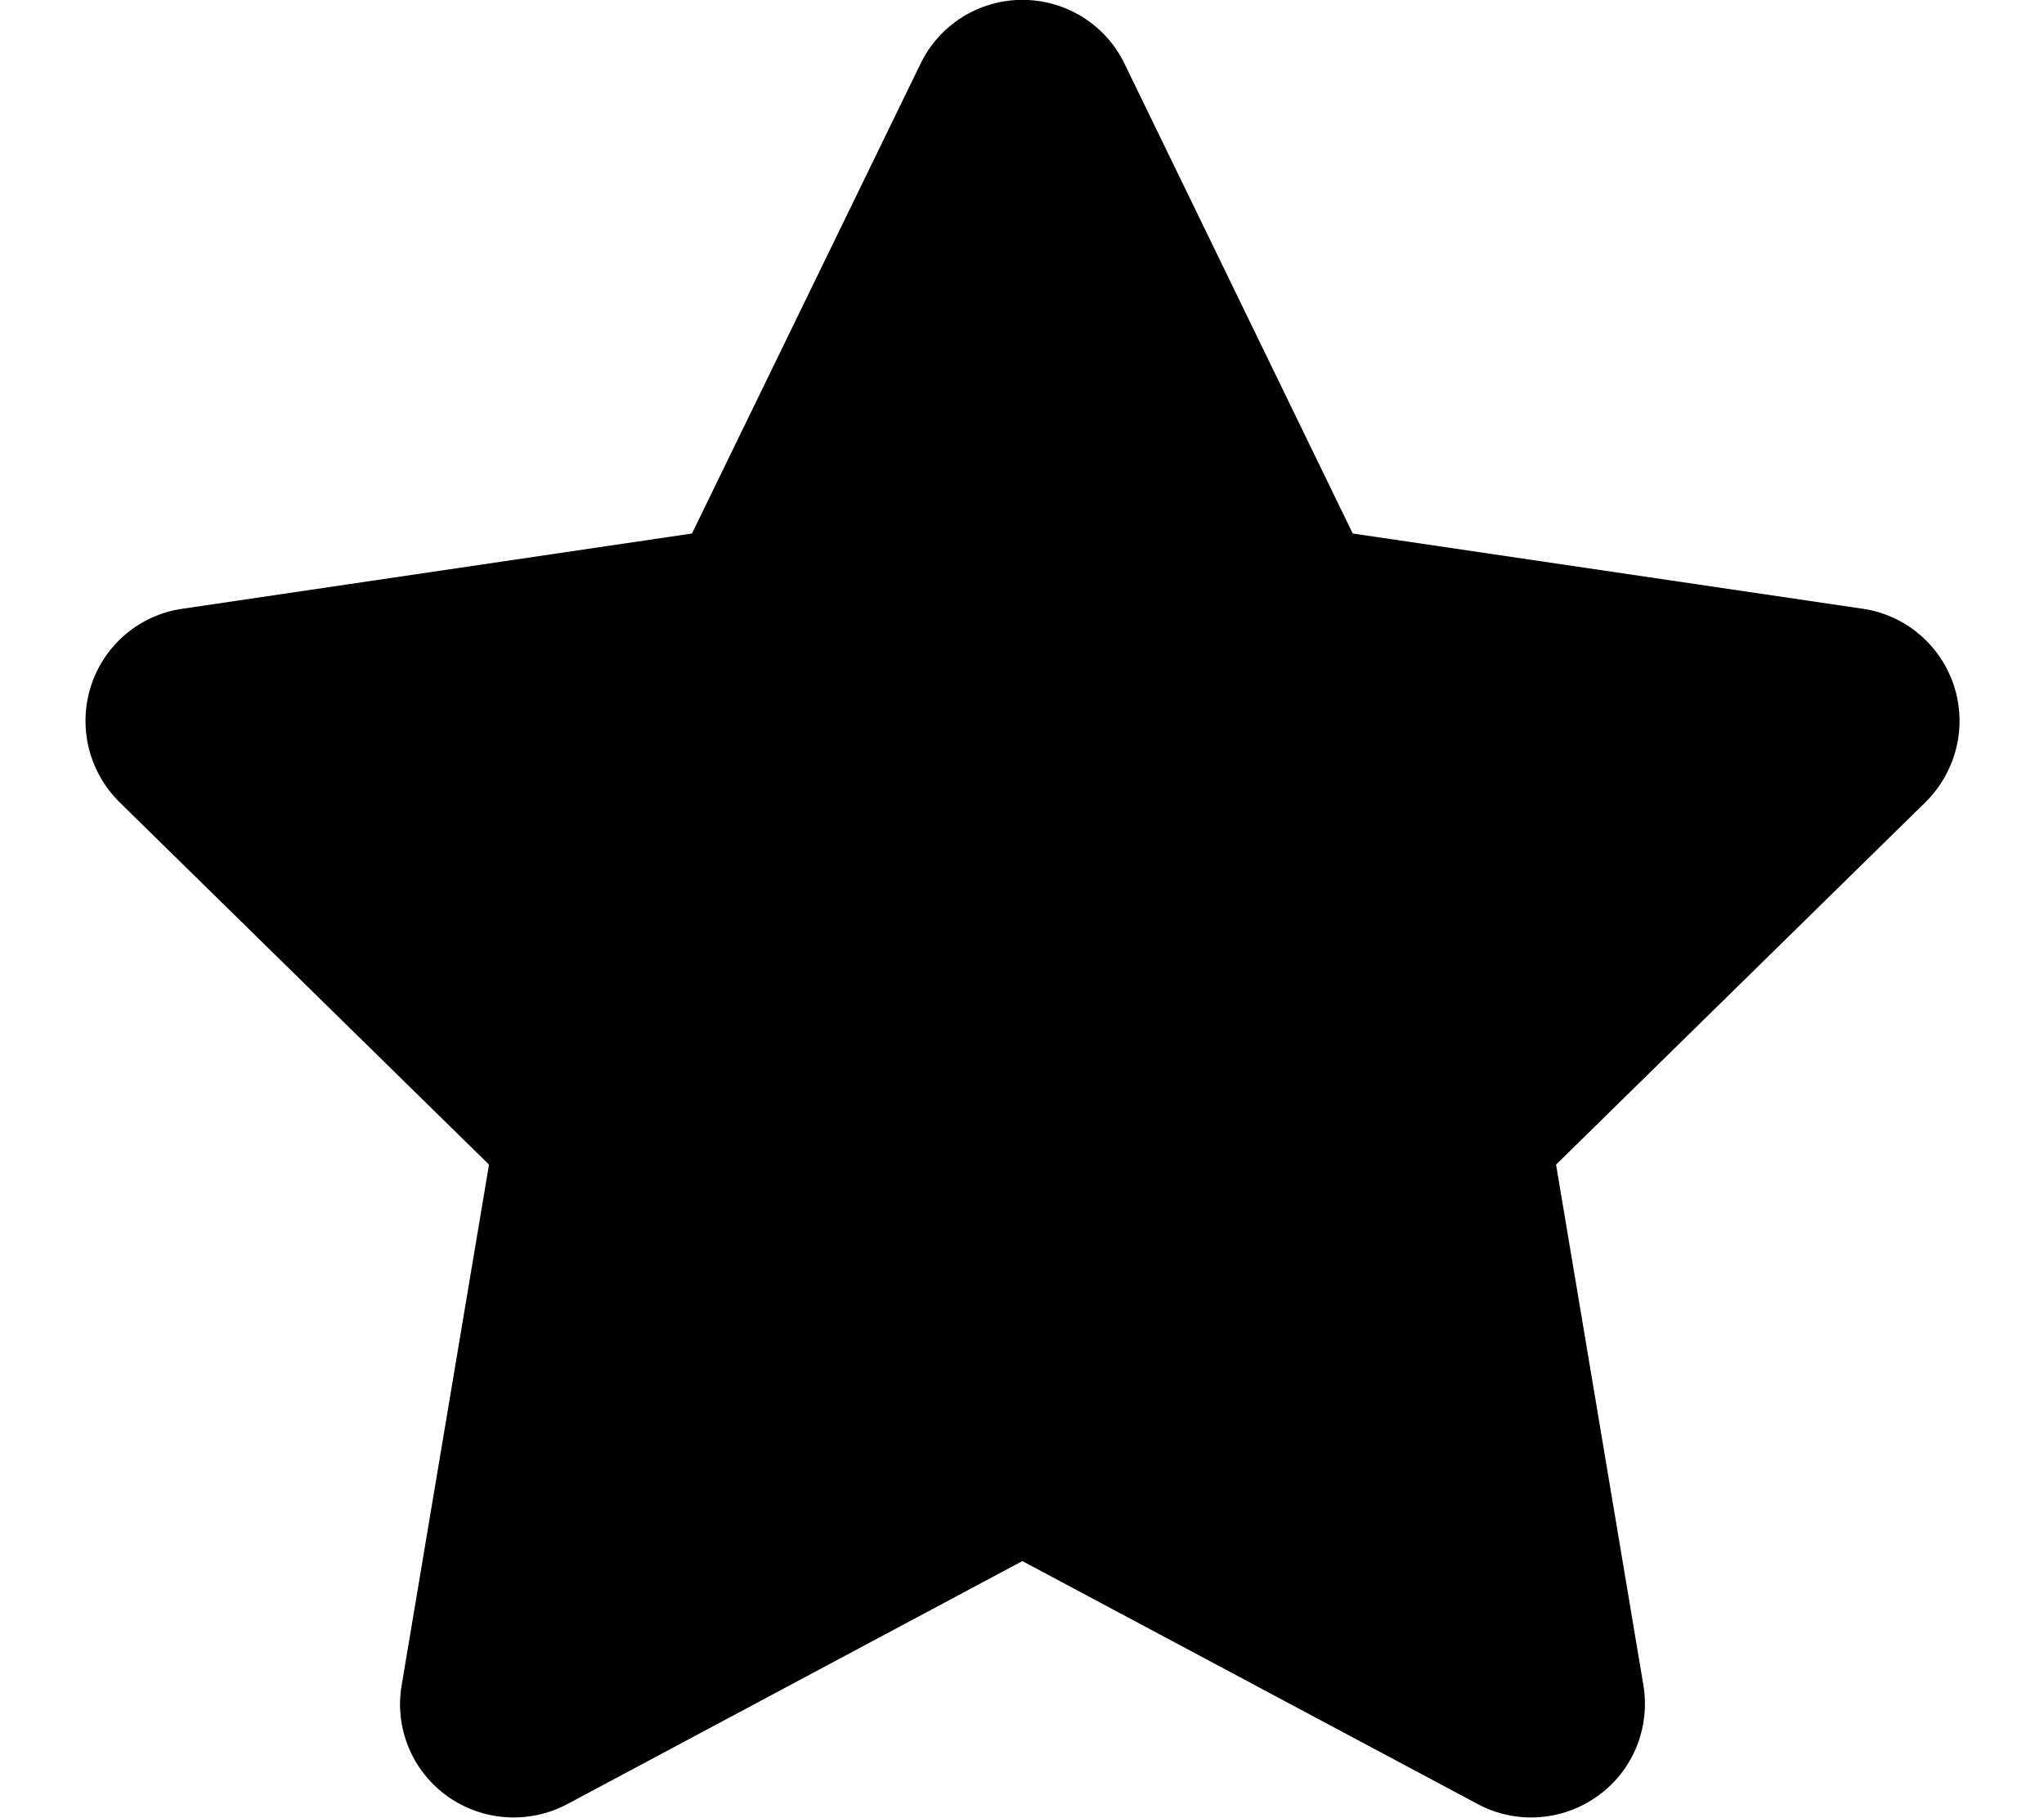
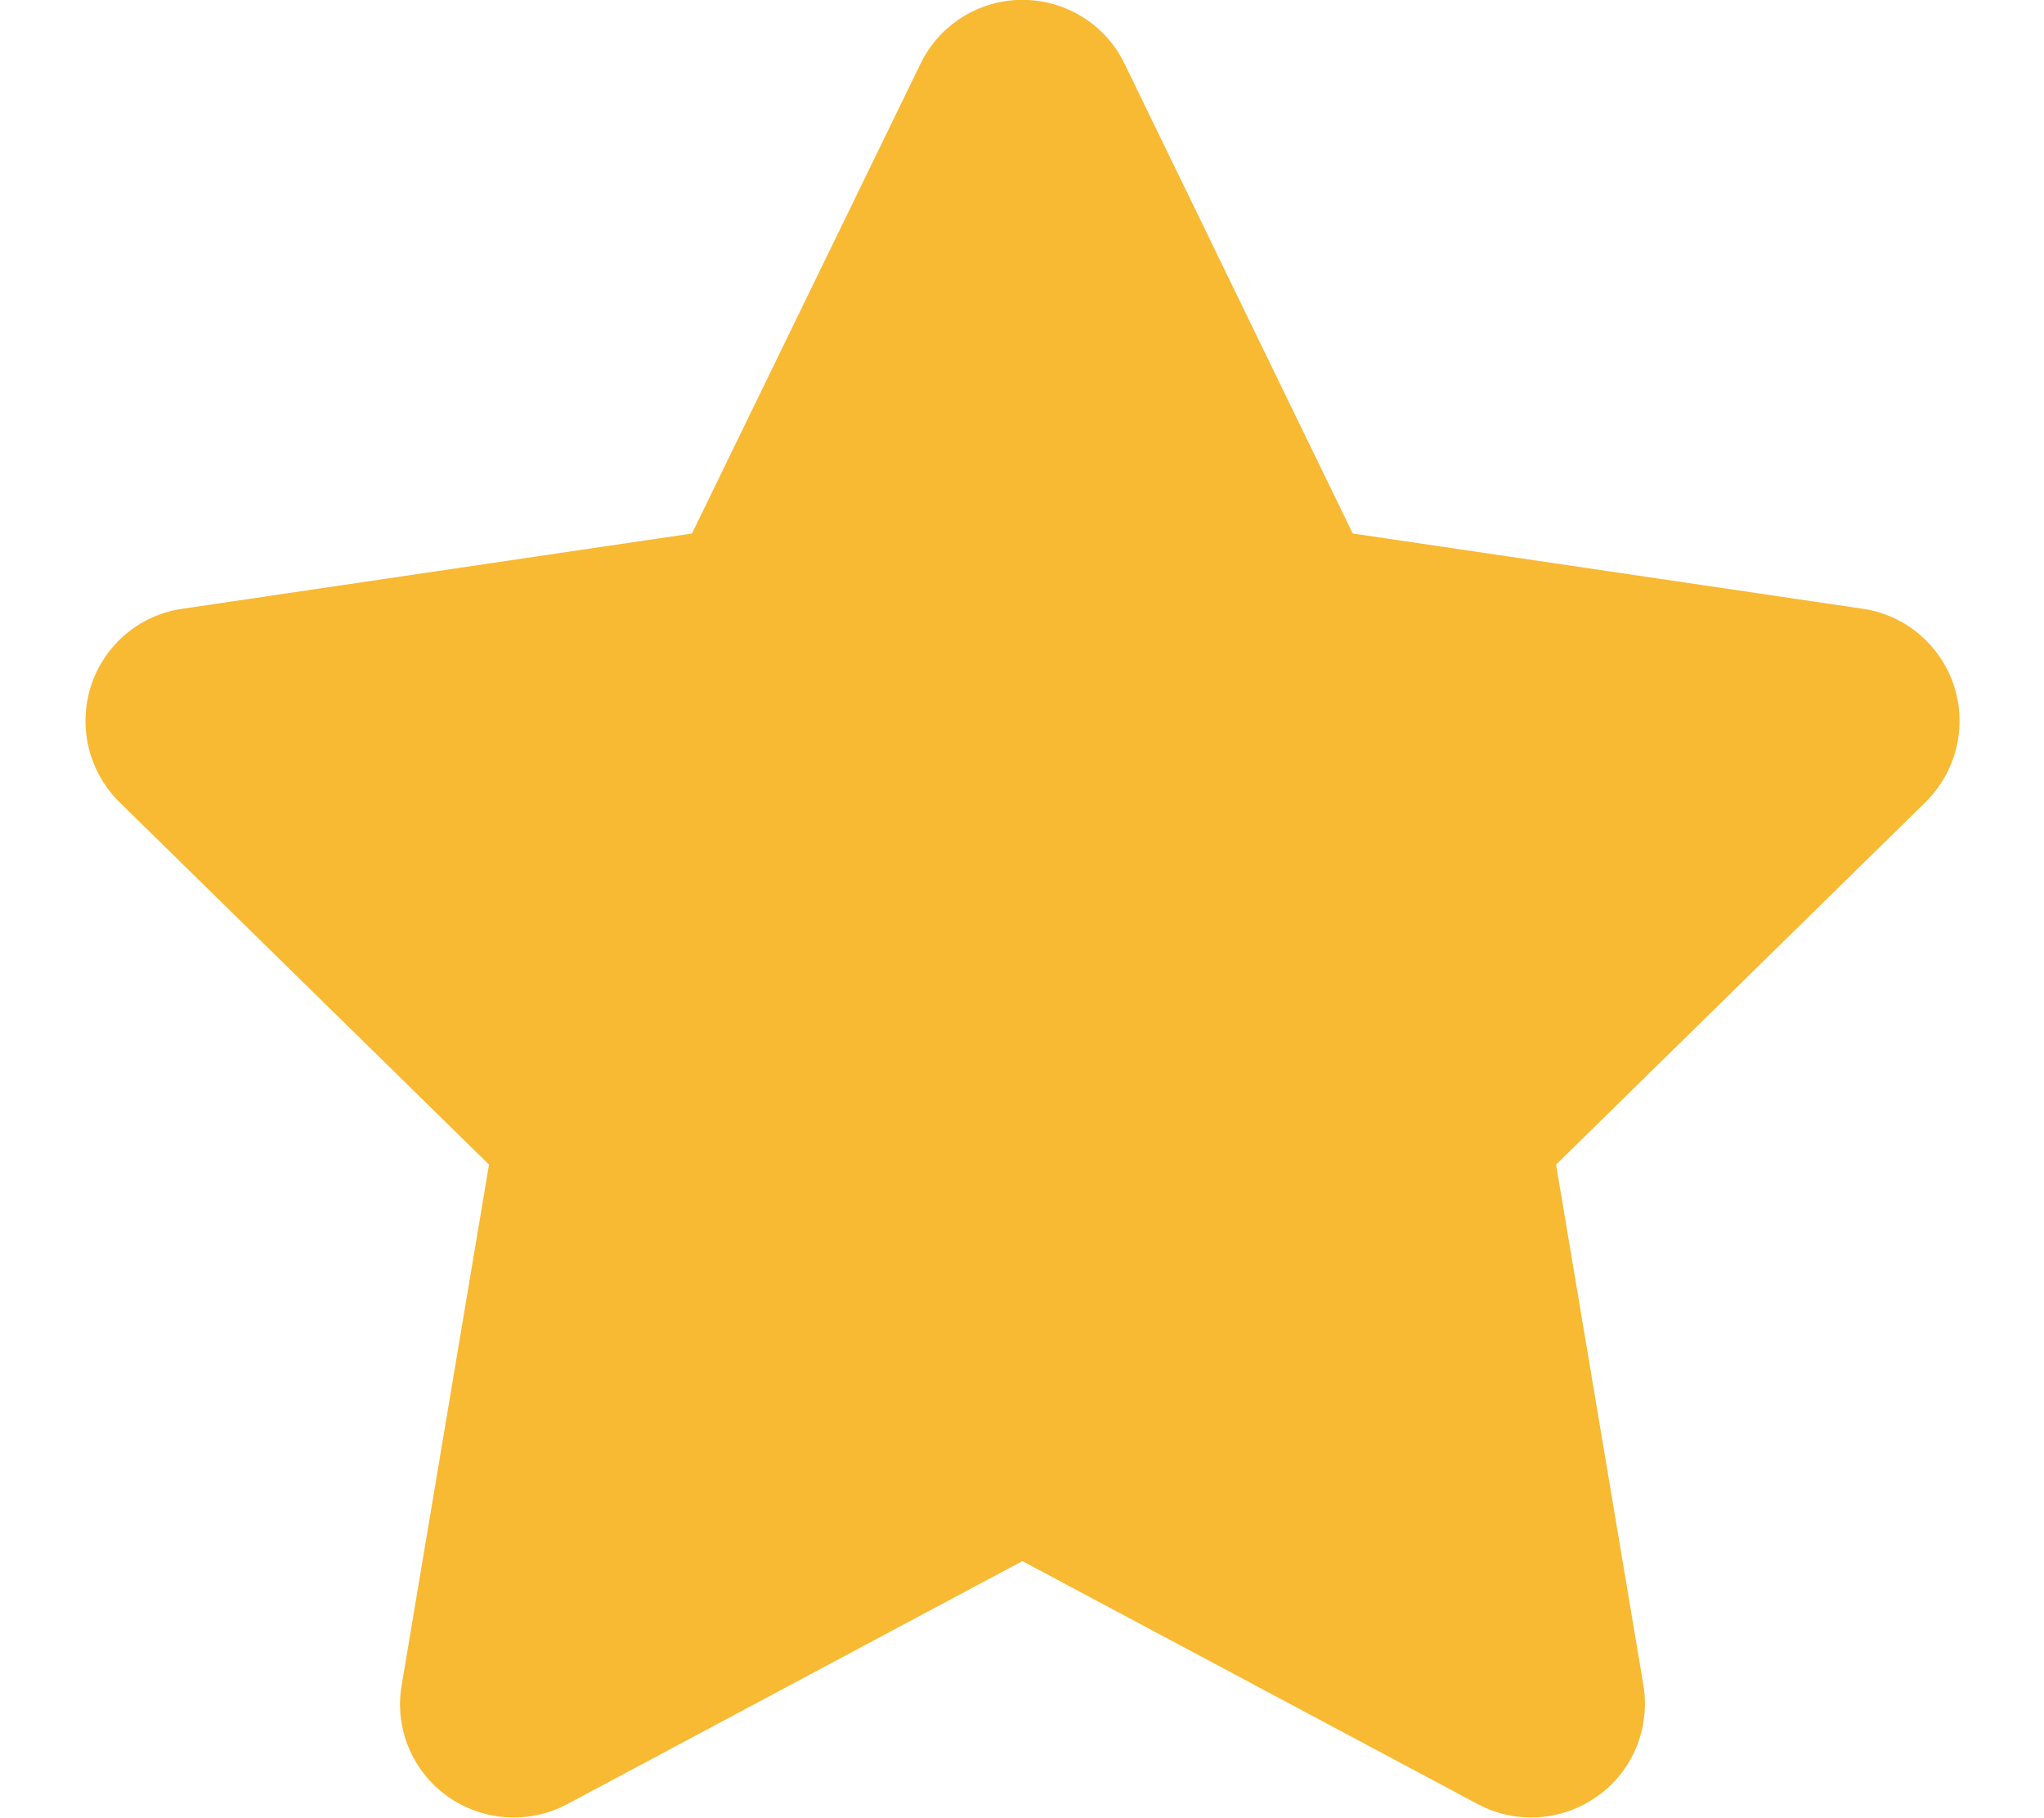
<svg xmlns="http://www.w3.org/2000/svg" viewBox="0 0 576 512">
-   <path d="M381.2 150.3L524.9 171.5C536.8 173.2 546.8 181.6 550.6 193.1C554.4 204.7 551.3 217.3 542.7 225.9L438.5 328.1L463.1 474.7C465.1 486.7 460.2 498.9 450.2 506C440.3 513.1 427.2 514 416.5 508.3L288.1 439.8L159.8 508.3C149 514 135.9 513.1 126 506C116.1 498.9 111.1 486.7 113.2 474.7L137.8 328.1L33.58 225.9C24.97 217.3 21.91 204.7 25.69 193.1C29.46 181.6 39.43 173.2 51.42 171.5L195 150.3L259.4 17.97C264.7 6.954 275.9-.039 288.1-.039C300.4-.039 311.6 6.954 316.9 17.97L381.2 150.3z" />
+   <path fill="#F8B933" d="M381.2 150.3L524.9 171.5C536.8 173.2 546.8 181.6 550.6 193.1C554.4 204.7 551.3 217.3 542.7 225.9L438.5 328.1L463.1 474.7C465.1 486.7 460.2 498.9 450.2 506C440.3 513.1 427.2 514 416.5 508.3L288.1 439.8L159.8 508.3C149 514 135.9 513.1 126 506C116.1 498.9 111.1 486.7 113.2 474.7L137.8 328.1L33.58 225.9C24.97 217.3 21.91 204.7 25.69 193.1C29.46 181.6 39.43 173.2 51.42 171.5L195 150.3L259.4 17.97C264.7 6.954 275.9-.039 288.1-.039C300.4-.039 311.6 6.954 316.9 17.97L381.2 150.3z" />
</svg>
